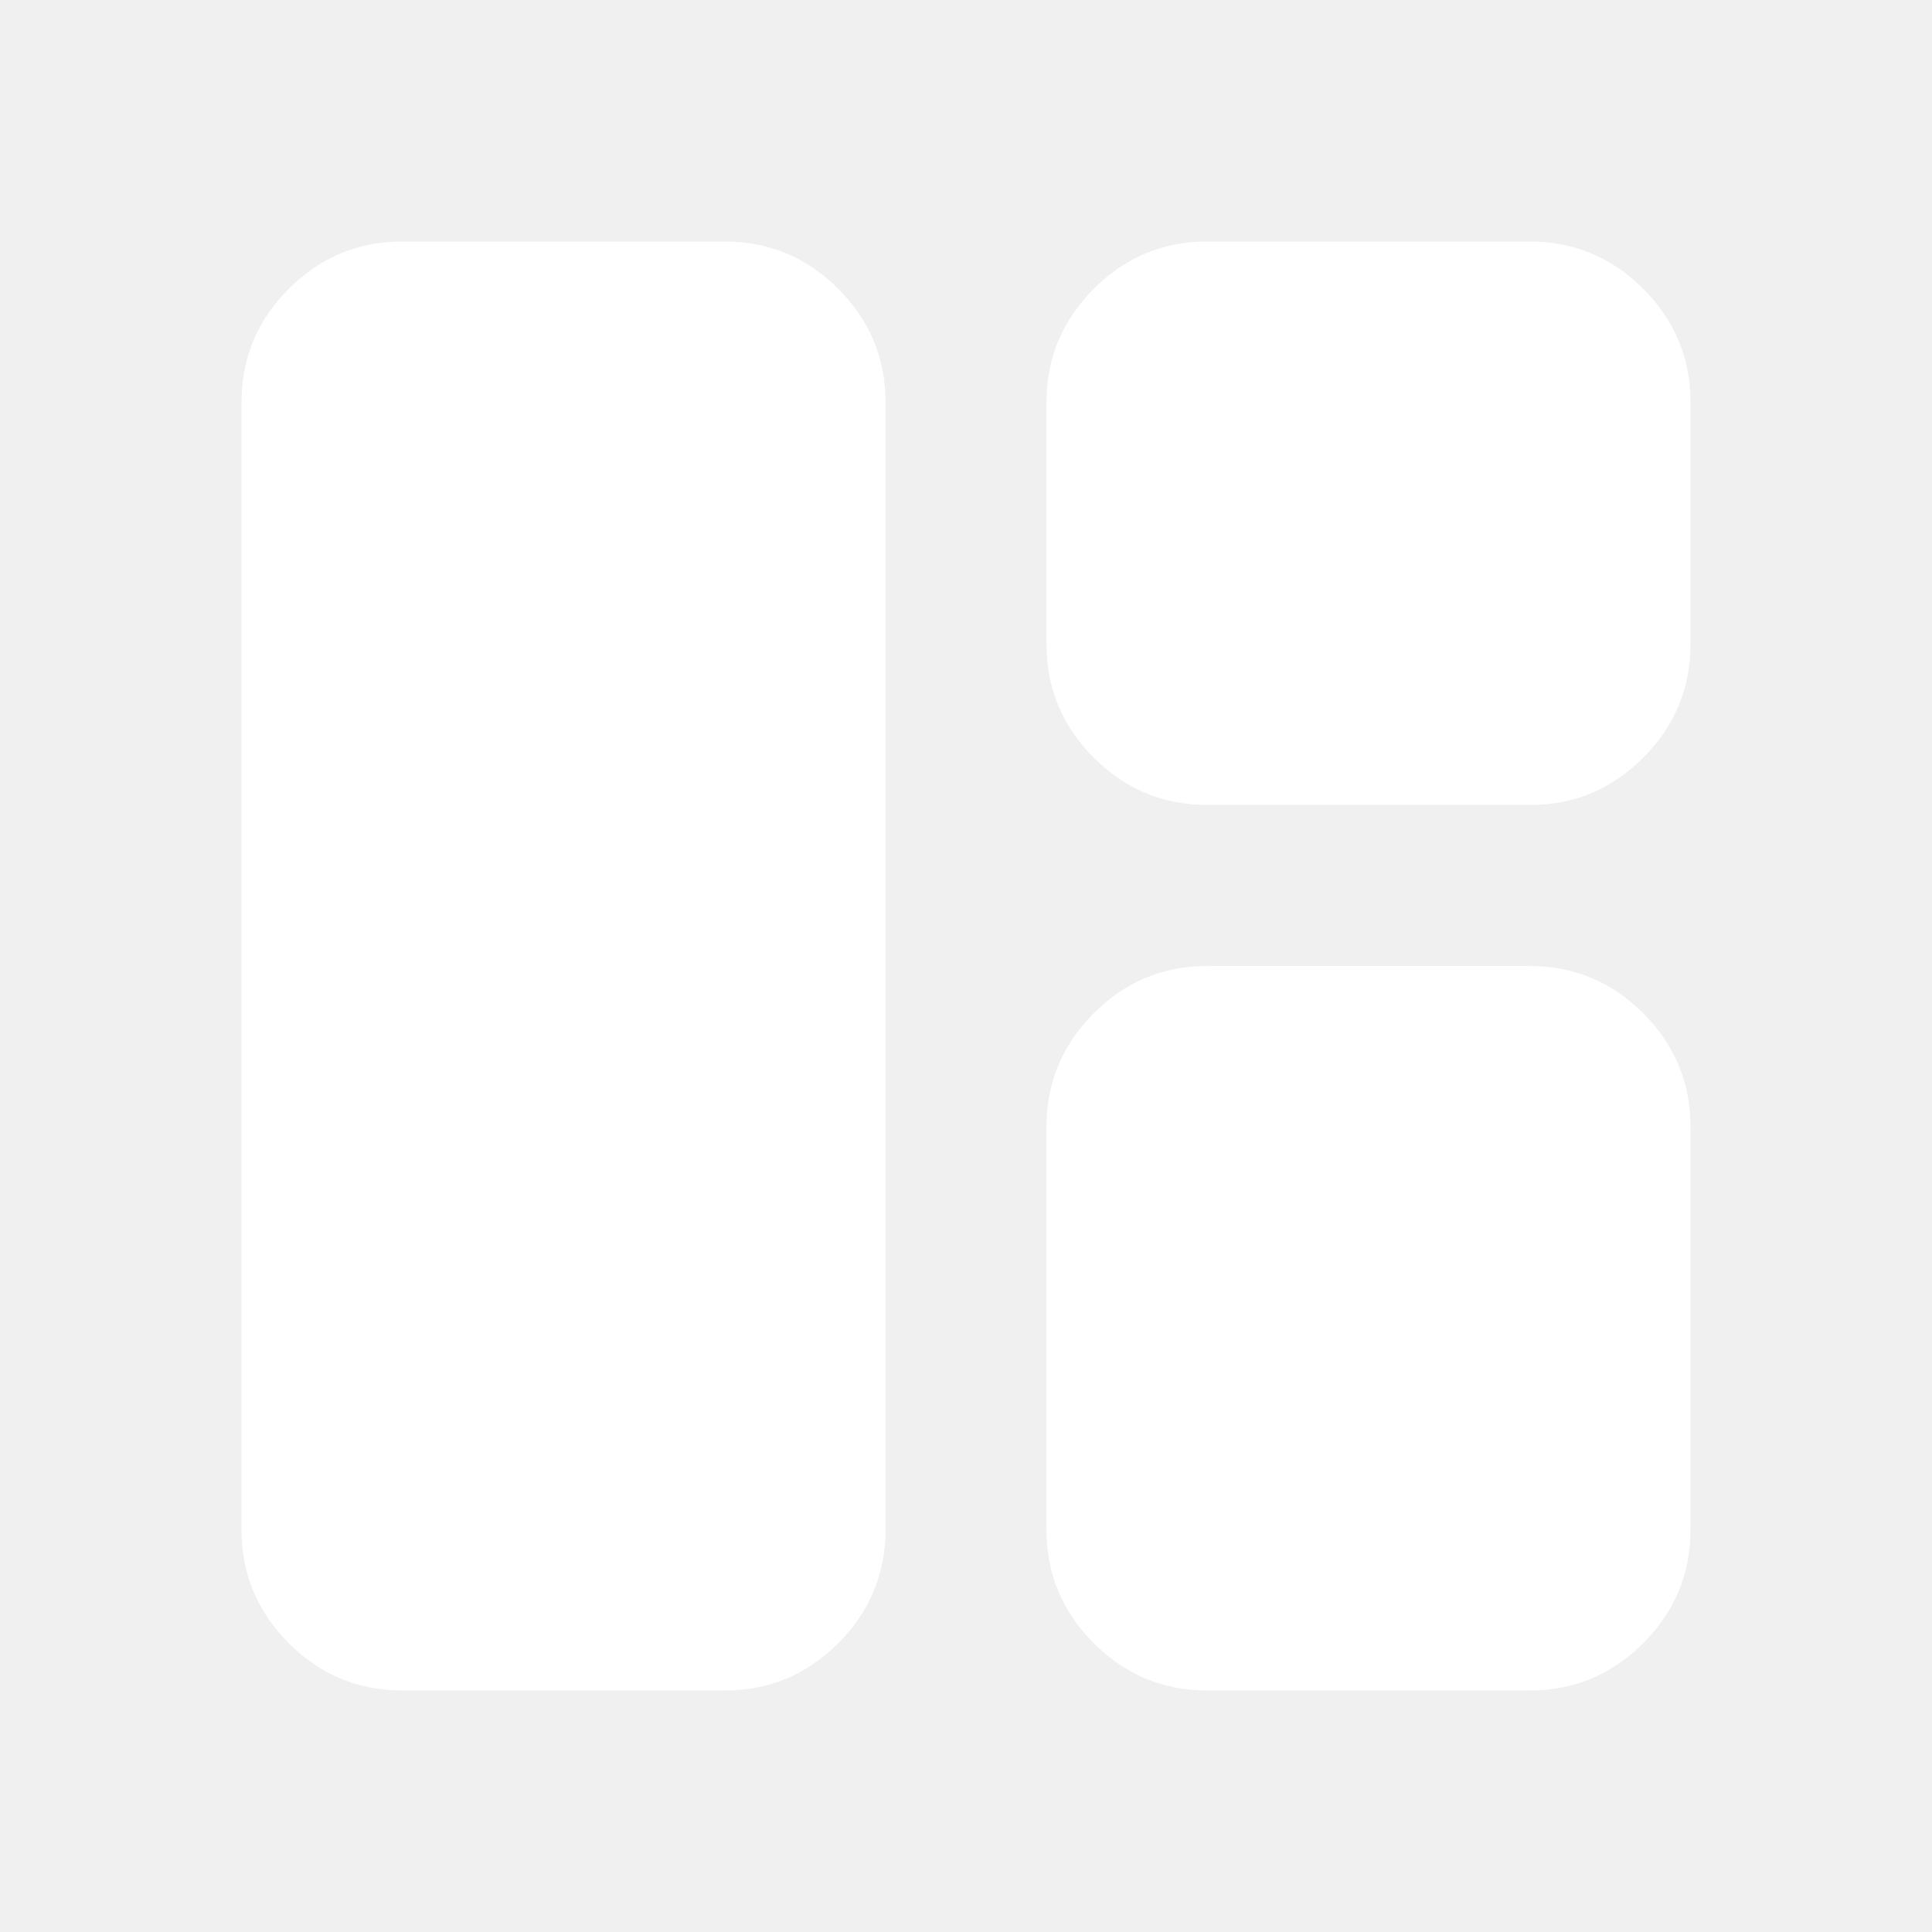
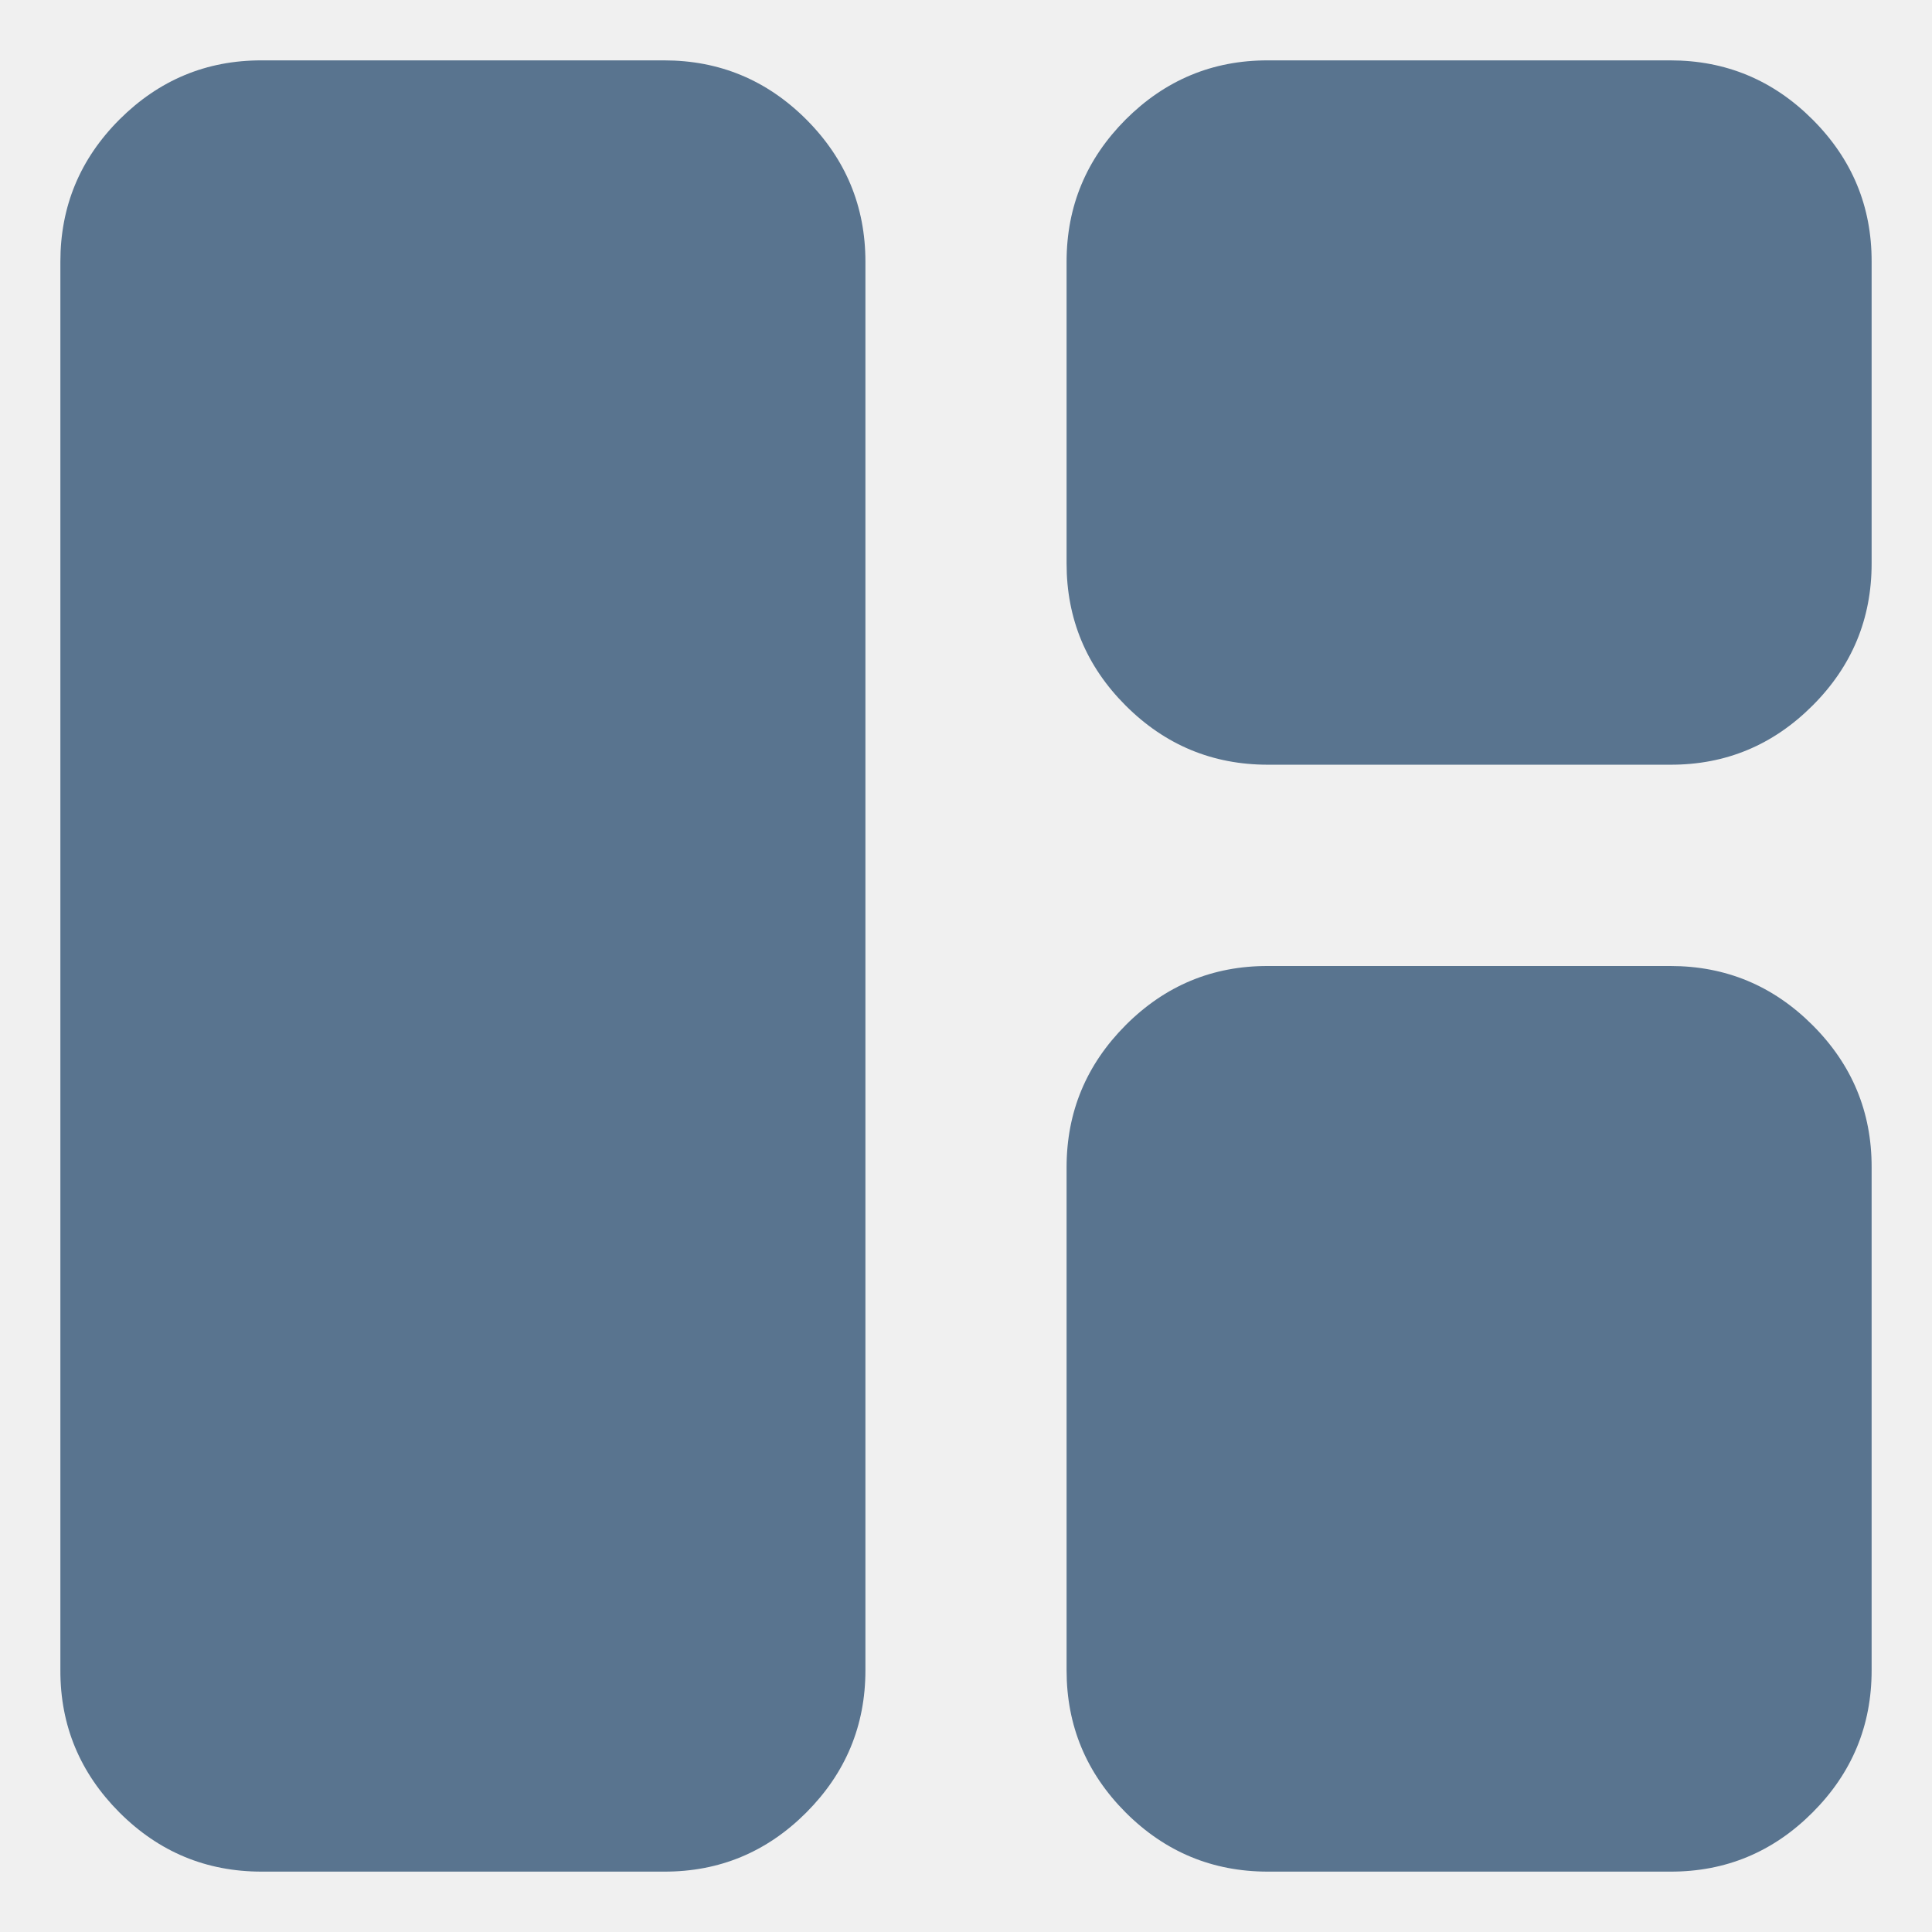
- <svg xmlns="http://www.w3.org/2000/svg" width="20" height="20" viewBox="0 0 20 20" fill="none">
-   <path d="M4.167 17.5C3.708 17.5 3.316 17.337 2.989 17.01C2.663 16.683 2.499 16.291 2.5 15.833V4.167C2.5 3.708 2.663 3.316 2.99 2.989C3.317 2.663 3.709 2.499 4.167 2.5H7.5C7.958 2.5 8.351 2.663 8.678 2.99C9.004 3.317 9.167 3.709 9.167 4.167V15.833C9.167 16.292 9.003 16.684 8.677 17.011C8.35 17.337 7.958 17.501 7.5 17.5H4.167ZM12.5 8.333C12.042 8.333 11.649 8.17 11.322 7.843C10.996 7.517 10.833 7.124 10.833 6.667V4.167C10.833 3.708 10.997 3.316 11.323 2.989C11.65 2.663 12.042 2.499 12.5 2.5H15.833C16.292 2.5 16.684 2.663 17.011 2.99C17.337 3.317 17.501 3.709 17.5 4.167V6.667C17.5 7.125 17.337 7.518 17.01 7.844C16.683 8.171 16.291 8.334 15.833 8.333H12.5ZM12.5 17.5C12.042 17.5 11.649 17.337 11.322 17.01C10.996 16.683 10.833 16.291 10.833 15.833V11.667C10.833 11.208 10.997 10.816 11.323 10.489C11.65 10.162 12.042 9.999 12.5 10H15.833C16.292 10 16.684 10.163 17.011 10.49C17.337 10.817 17.501 11.209 17.5 11.667V15.833C17.5 16.292 17.337 16.684 17.01 17.011C16.683 17.337 16.291 17.501 15.833 17.5H12.5Z" fill="white" />
+ <svg xmlns="http://www.w3.org/2000/svg" width="20" height="20" viewBox="0 0 16 16" fill="none">
+   <path d="M2.167 15.5C1.708 15.5 1.316 15.337 0.989 15.01C0.663 14.683 0.499 14.291 0.5 13.833V2.167C0.5 1.708 0.663 1.316 0.99 0.989C1.317 0.663 1.709 0.499 2.167 0.5H5.5C5.958 0.5 6.351 0.663 6.678 0.99C7.004 1.317 7.167 1.709 7.167 2.167V13.833C7.167 14.292 7.003 14.684 6.677 15.011C6.35 15.338 5.958 15.501 5.5 15.5H2.167ZM10.5 6.333C10.042 6.333 9.649 6.17 9.322 5.843C8.996 5.517 8.833 5.124 8.833 4.667V2.167C8.833 1.708 8.997 1.316 9.323 0.989C9.65 0.663 10.042 0.499 10.5 0.5H13.833C14.292 0.5 14.684 0.663 15.011 0.99C15.338 1.317 15.501 1.709 15.5 2.167V4.667C15.5 5.125 15.337 5.518 15.01 5.844C14.683 6.171 14.291 6.334 13.833 6.333H10.5ZM10.5 15.5C10.042 15.5 9.649 15.337 9.322 15.01C8.996 14.683 8.833 14.291 8.833 13.833V9.667C8.833 9.208 8.997 8.816 9.323 8.489C9.65 8.162 10.042 7.999 10.5 8H13.833C14.292 8 14.684 8.163 15.011 8.49C15.338 8.817 15.501 9.209 15.5 9.667V13.833C15.5 14.292 15.337 14.684 15.01 15.011C14.683 15.338 14.291 15.501 13.833 15.5H10.5Z" fill="#274B6F" fill-opacity="0.75" />
</svg>
